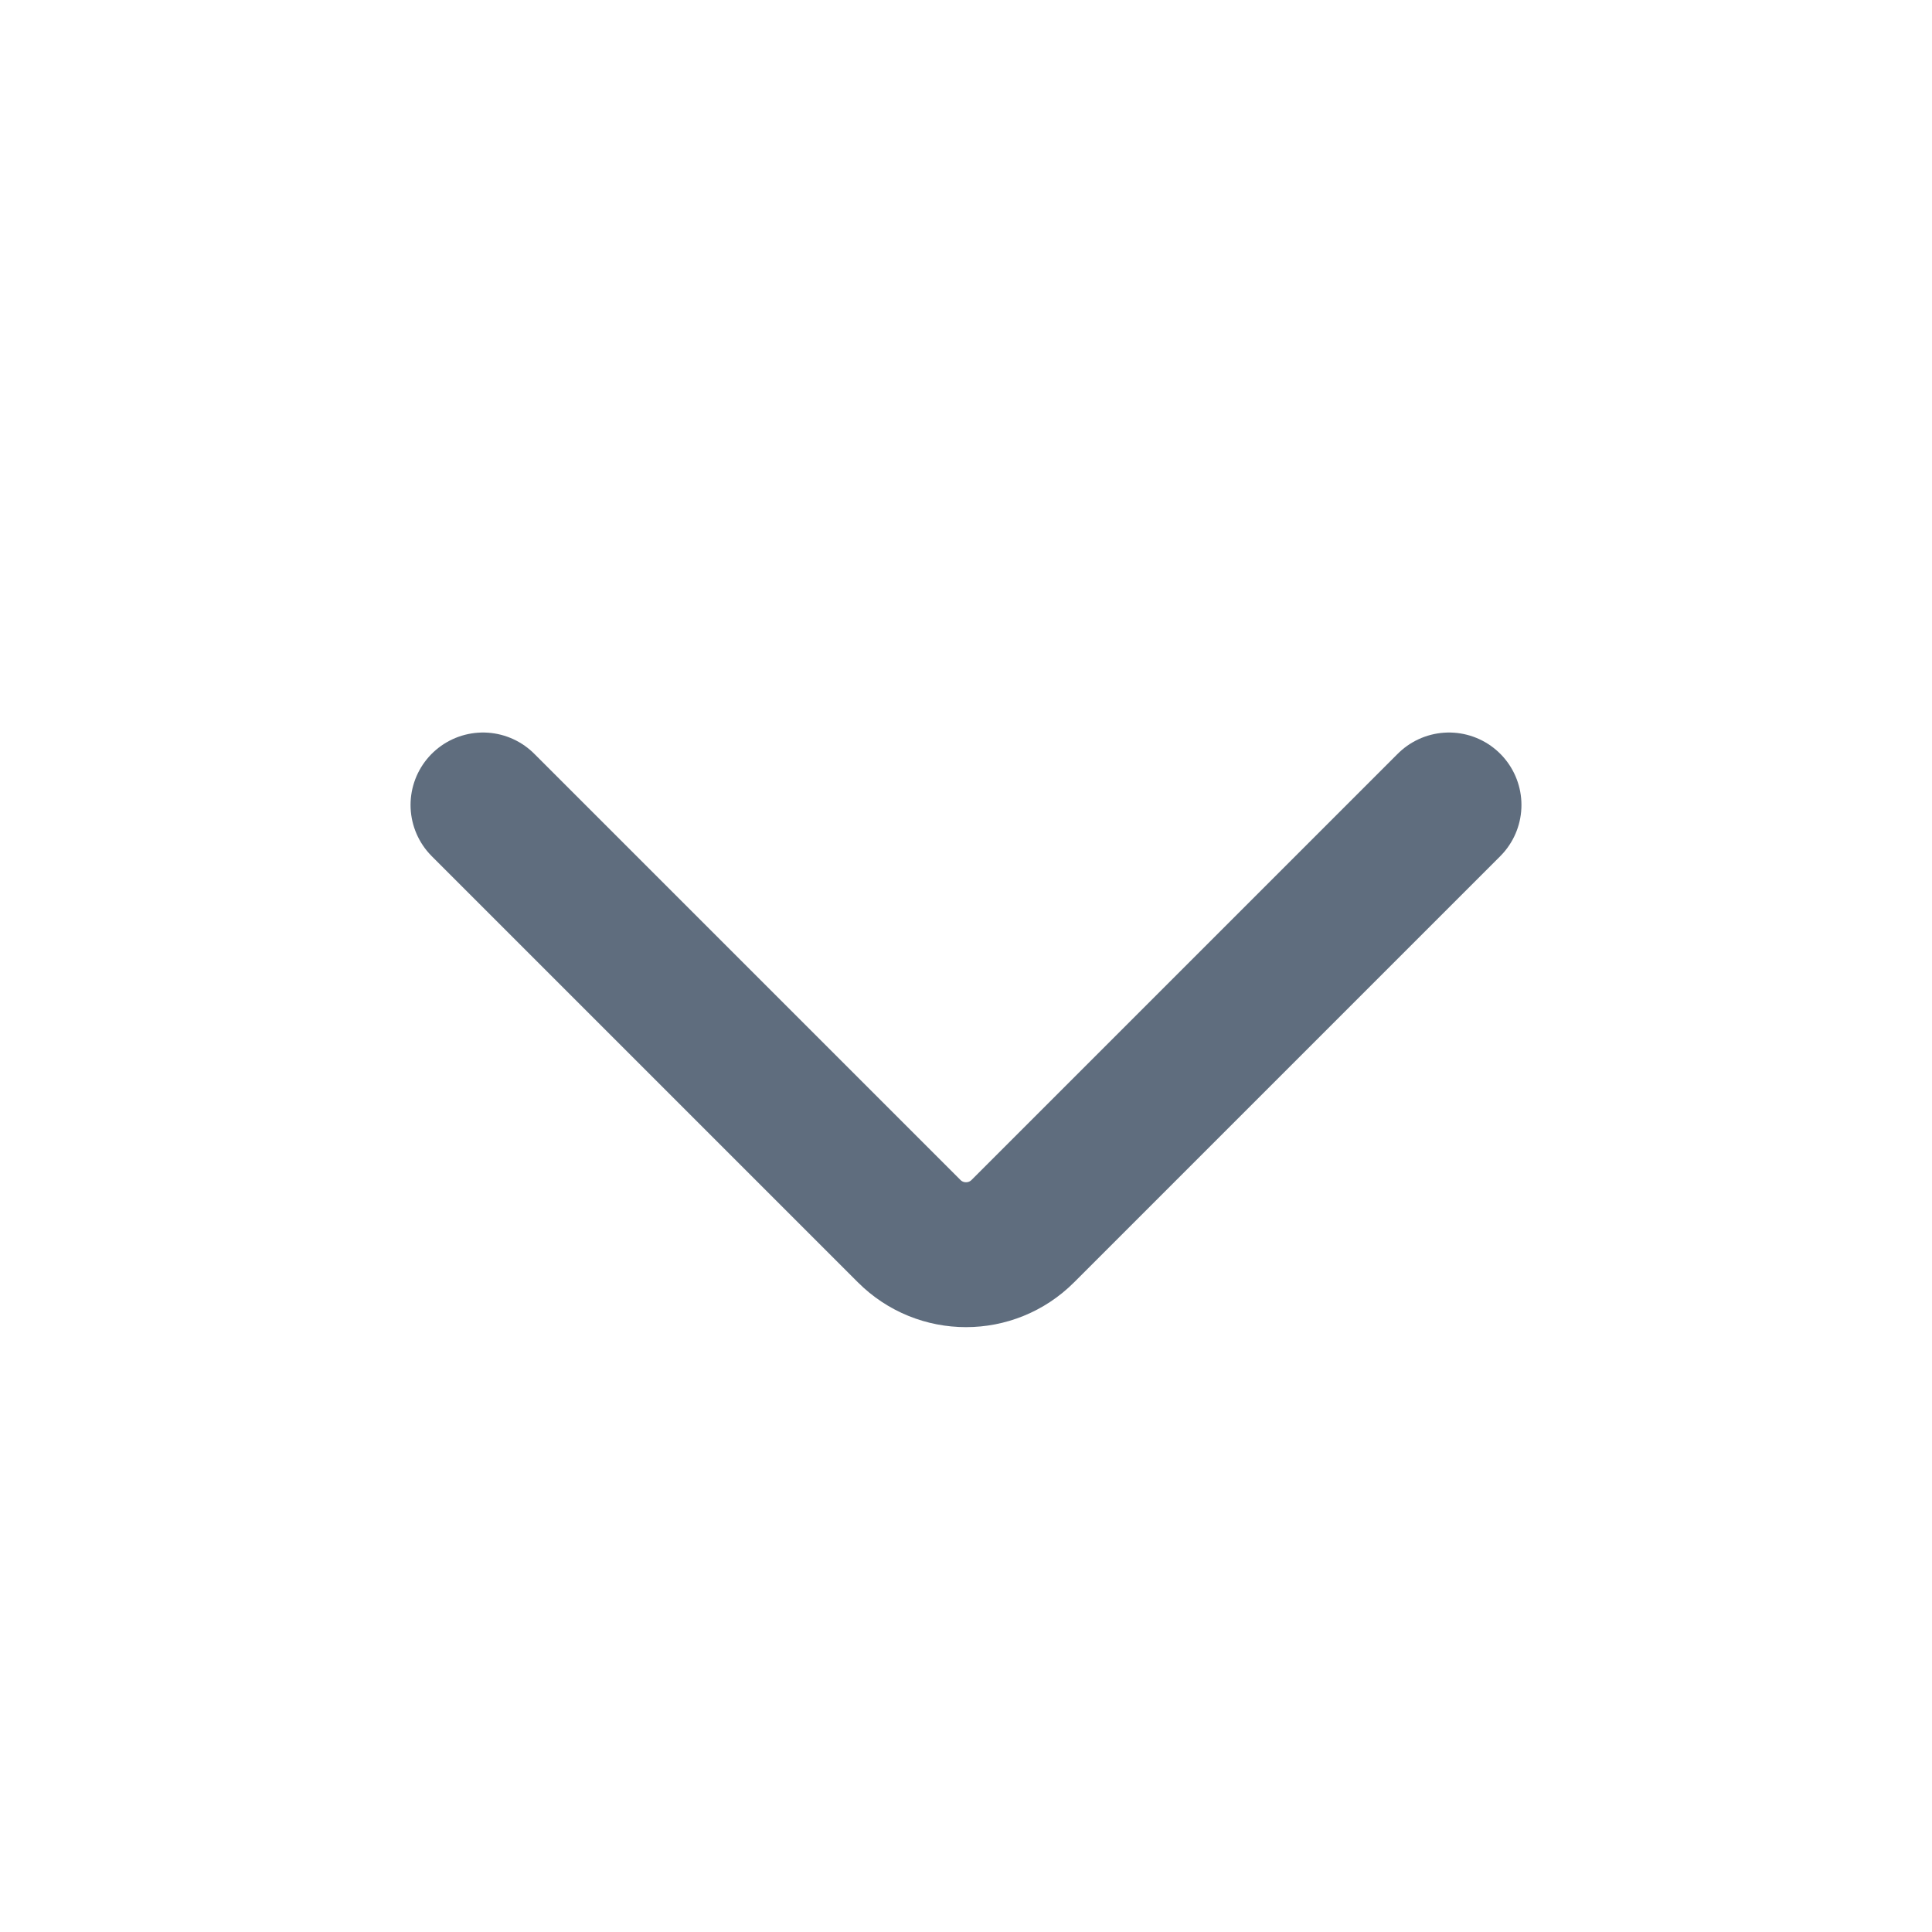
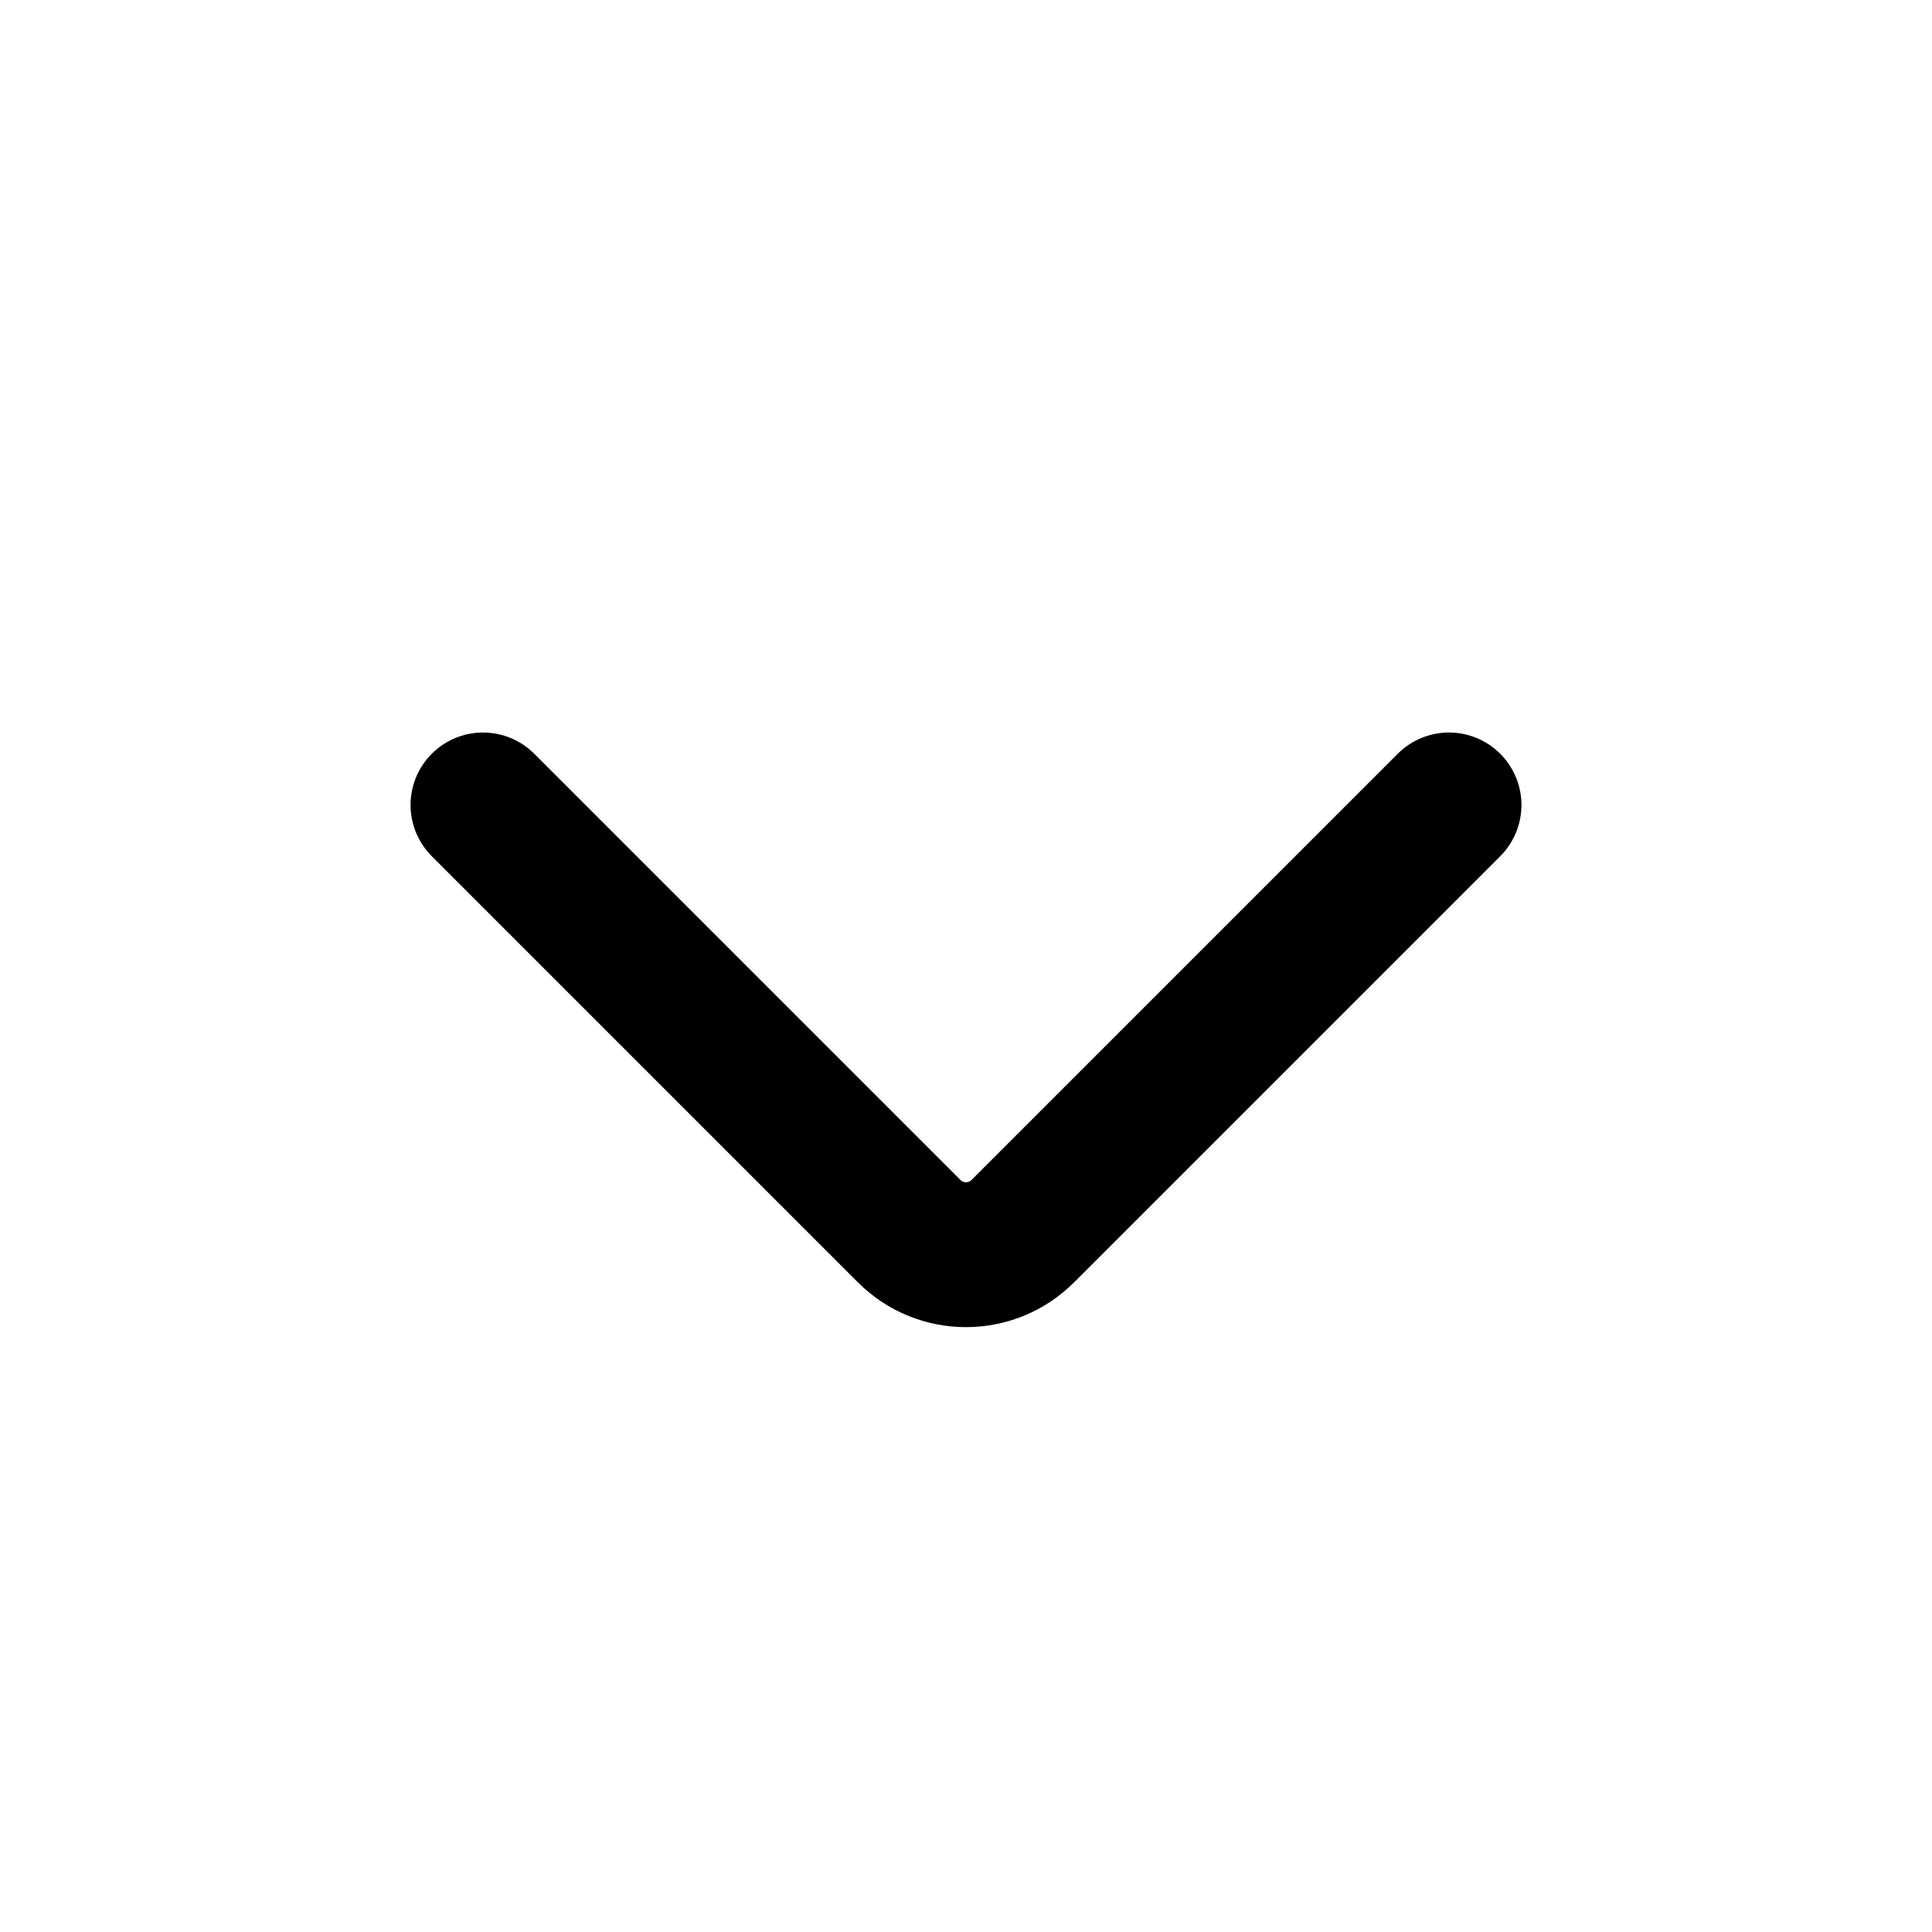
<svg xmlns="http://www.w3.org/2000/svg" id="img" width="20" height="20" viewBox="0 0 20 20" fill="none">
-   <path d="M15 8.333L10.589 12.744C10.264 13.07 9.736 13.07 9.411 12.744L5 8.333" stroke="#5F6D7E" stroke-width="1.5" stroke-linecap="round" />
+   <path d="M15 8.333L10.589 12.744C10.264 13.07 9.736 13.07 9.411 12.744L5 8.333" stroke="currentColor" stroke-width="1.5" stroke-linecap="round" />
</svg>
